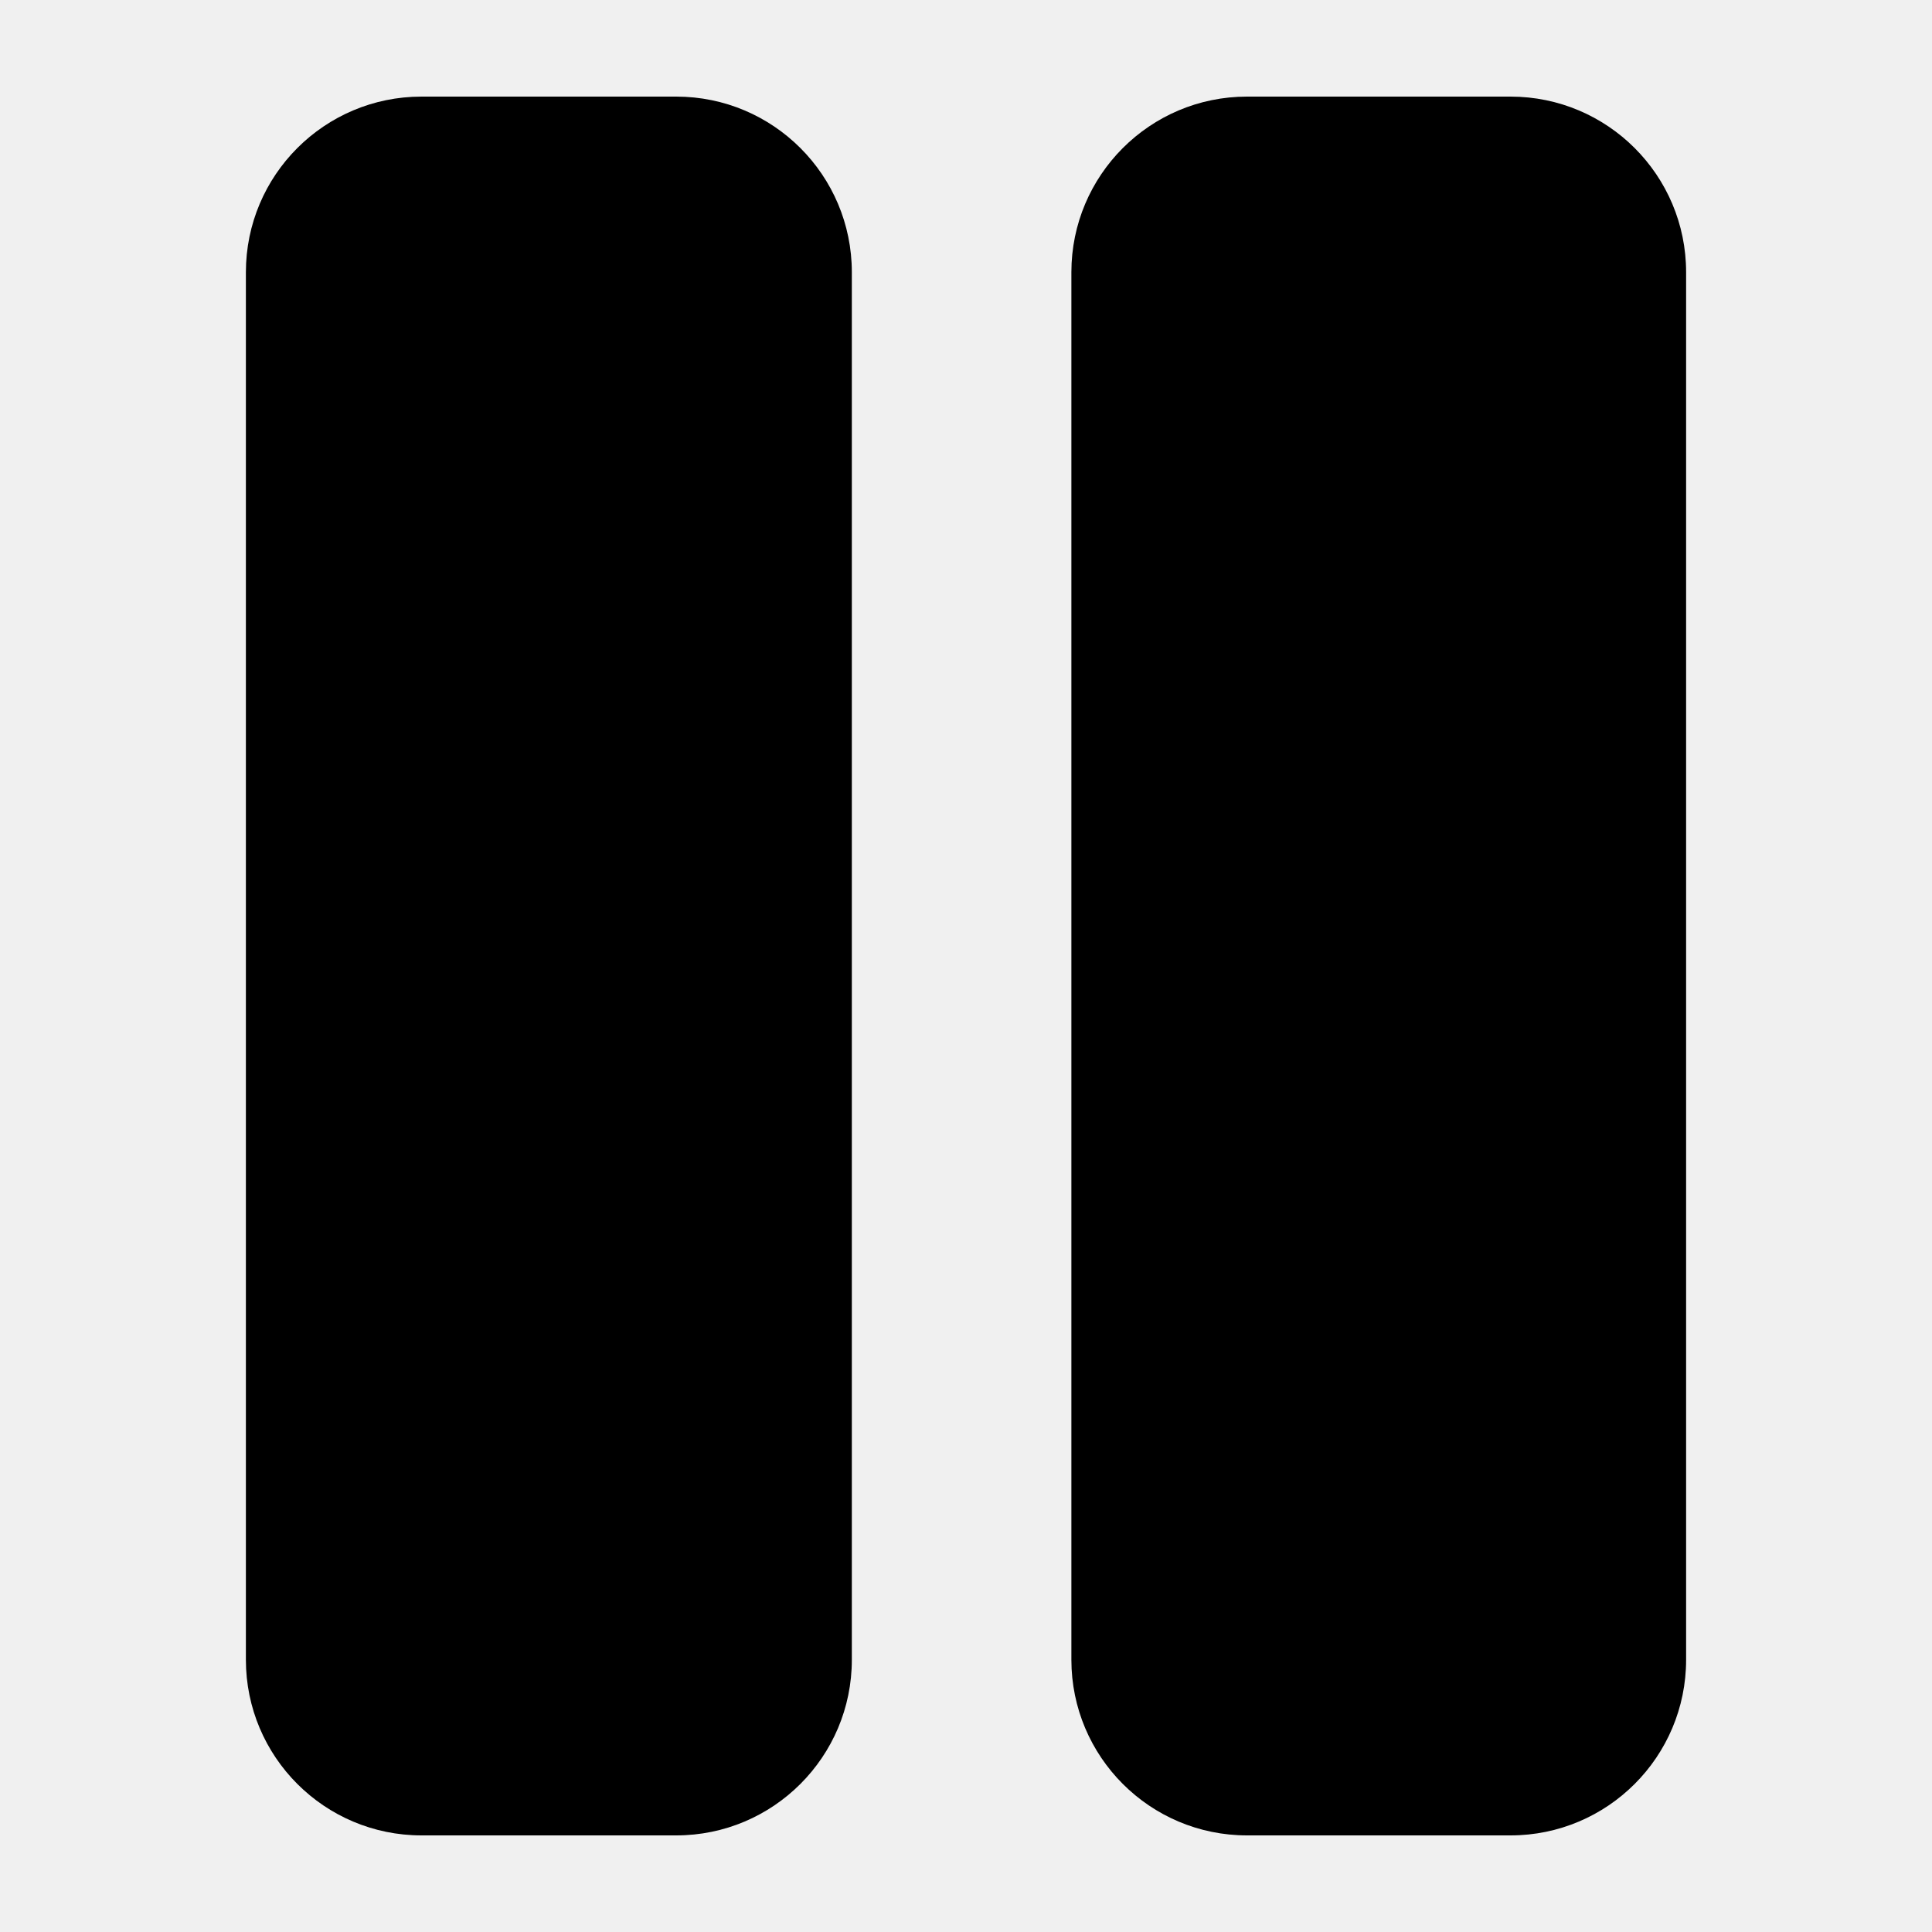
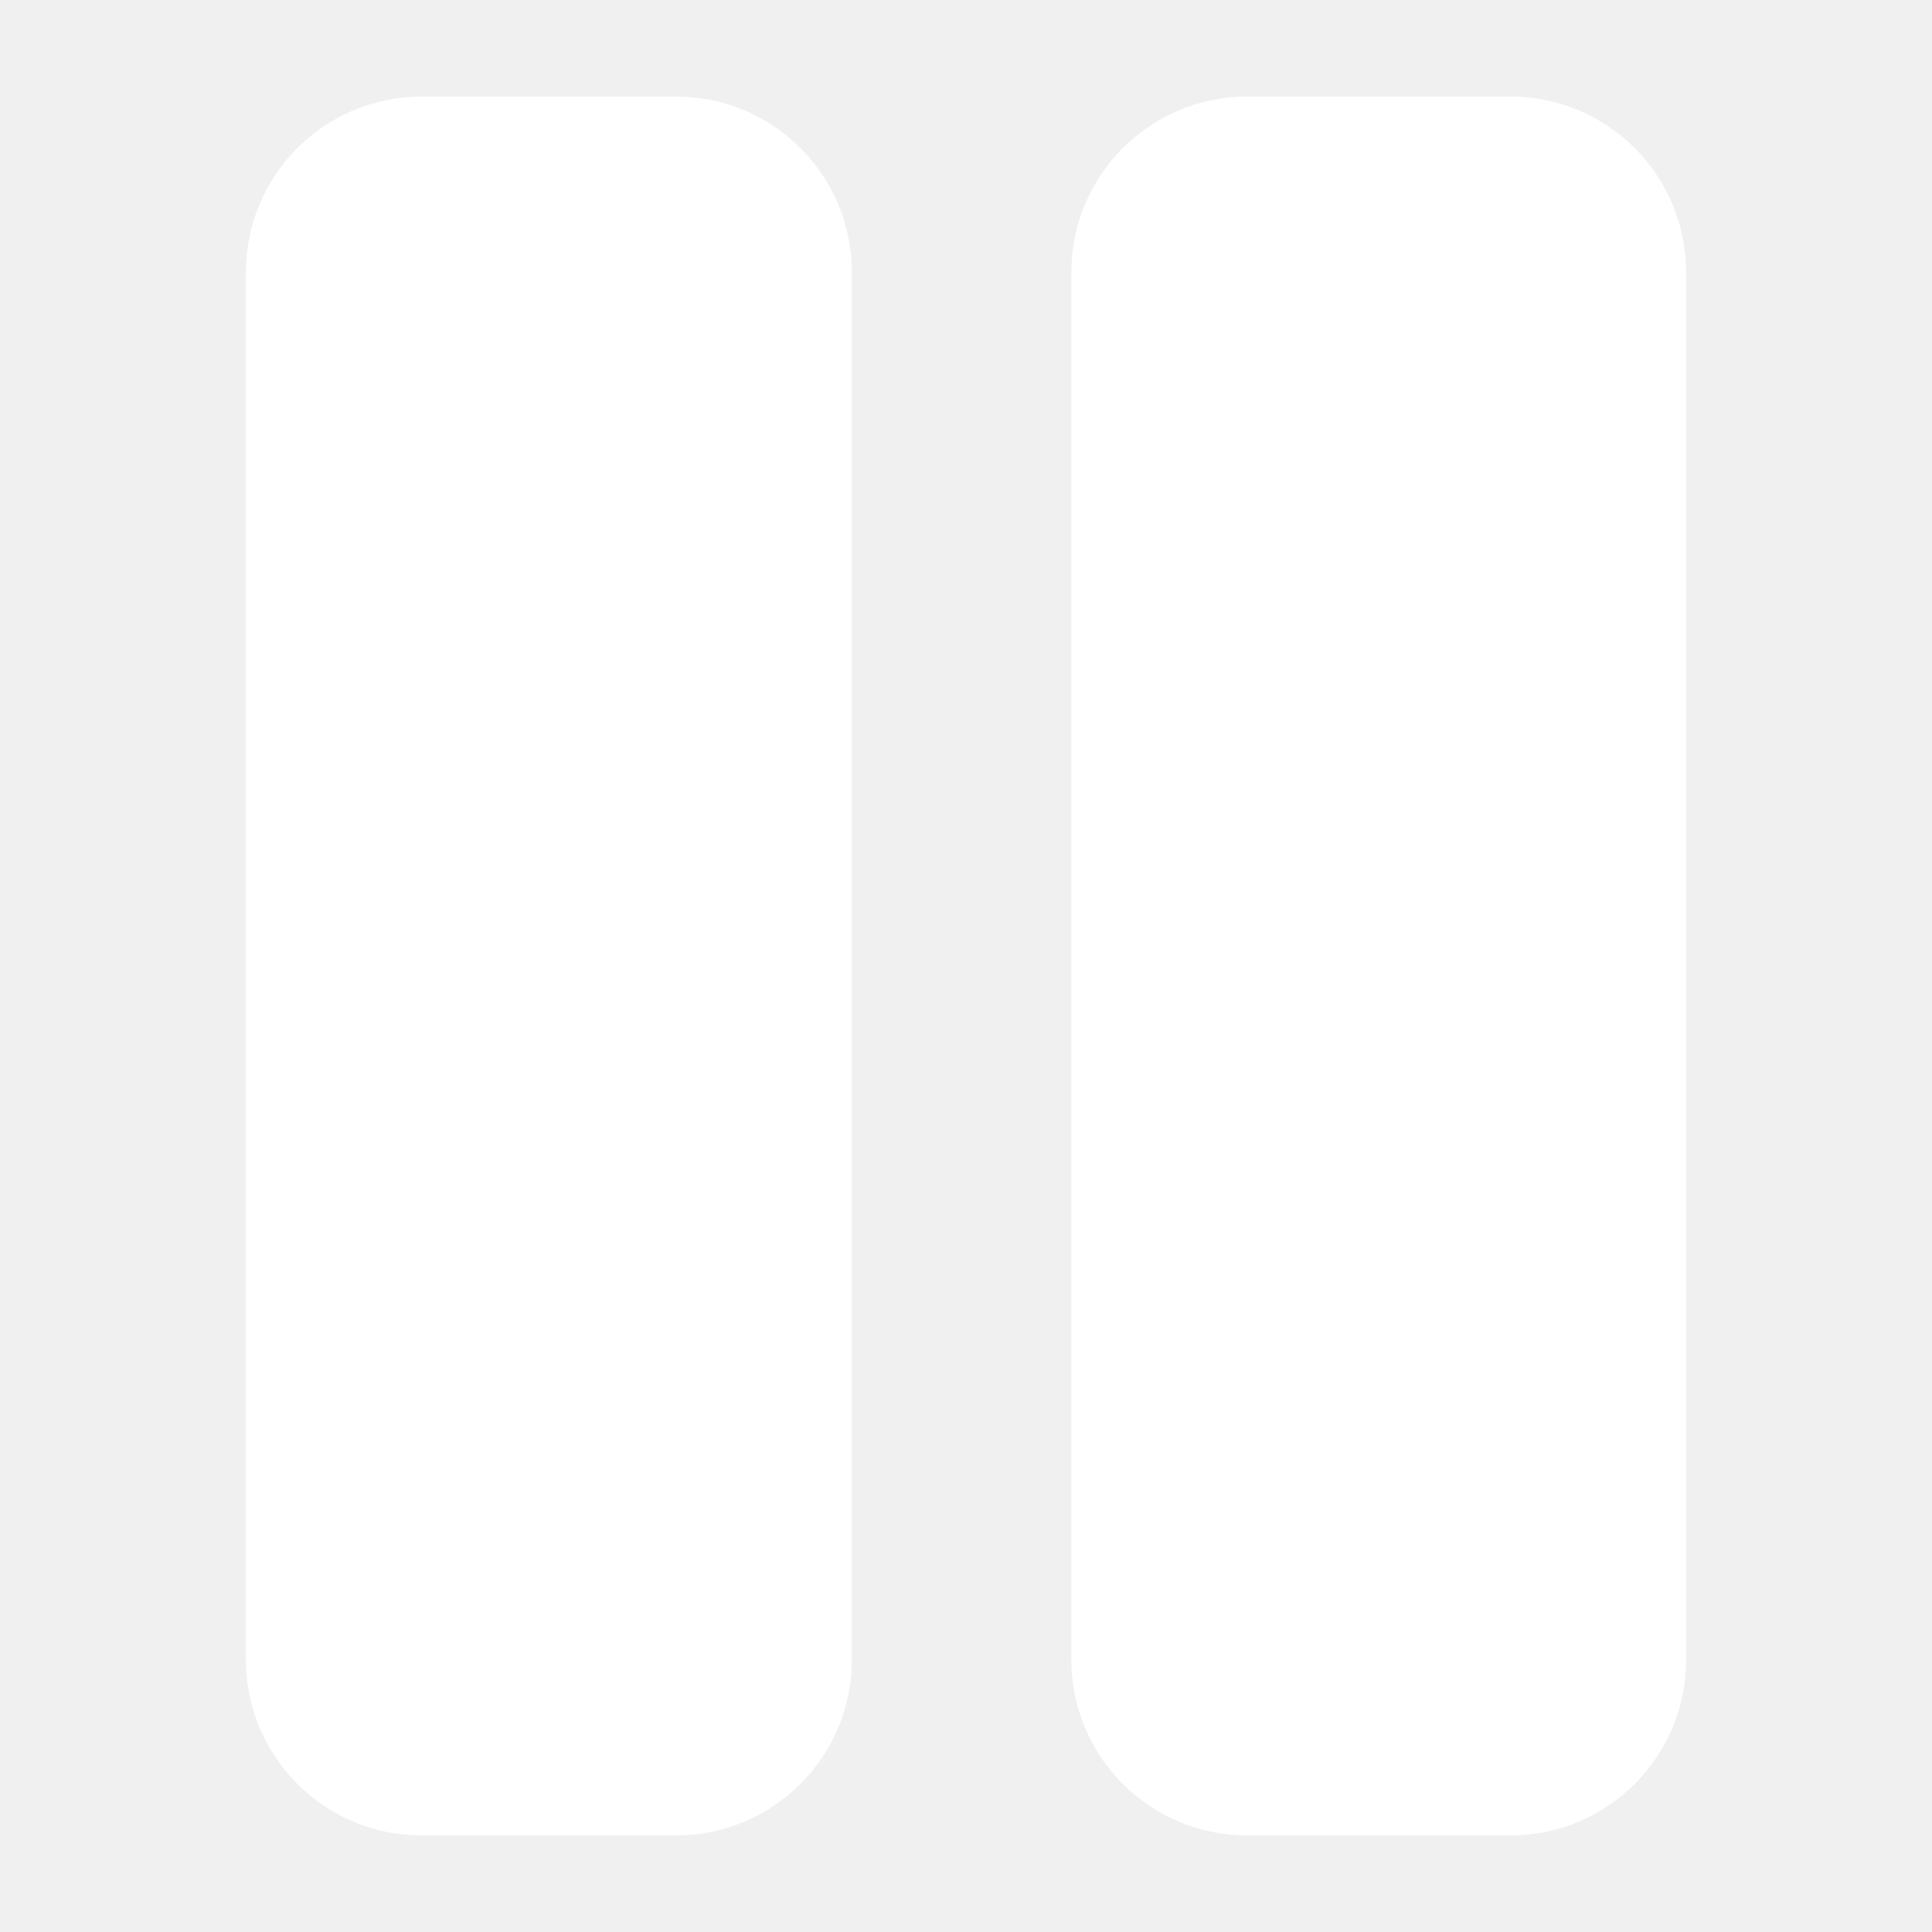
<svg xmlns="http://www.w3.org/2000/svg" width="220" height="220" viewBox="0 0 220 220" fill="none">
-   <rect x="28" y="11" width="69" height="198" rx="20" fill="black" />
-   <rect x="122" y="11" width="70" height="198" rx="20" fill="black" />
+   <rect x="28" y="11" width="69" height="198" rx="20" fill="white" />
+   <rect x="122" y="11" width="70" height="198" rx="20" fill="white" />
</svg>
